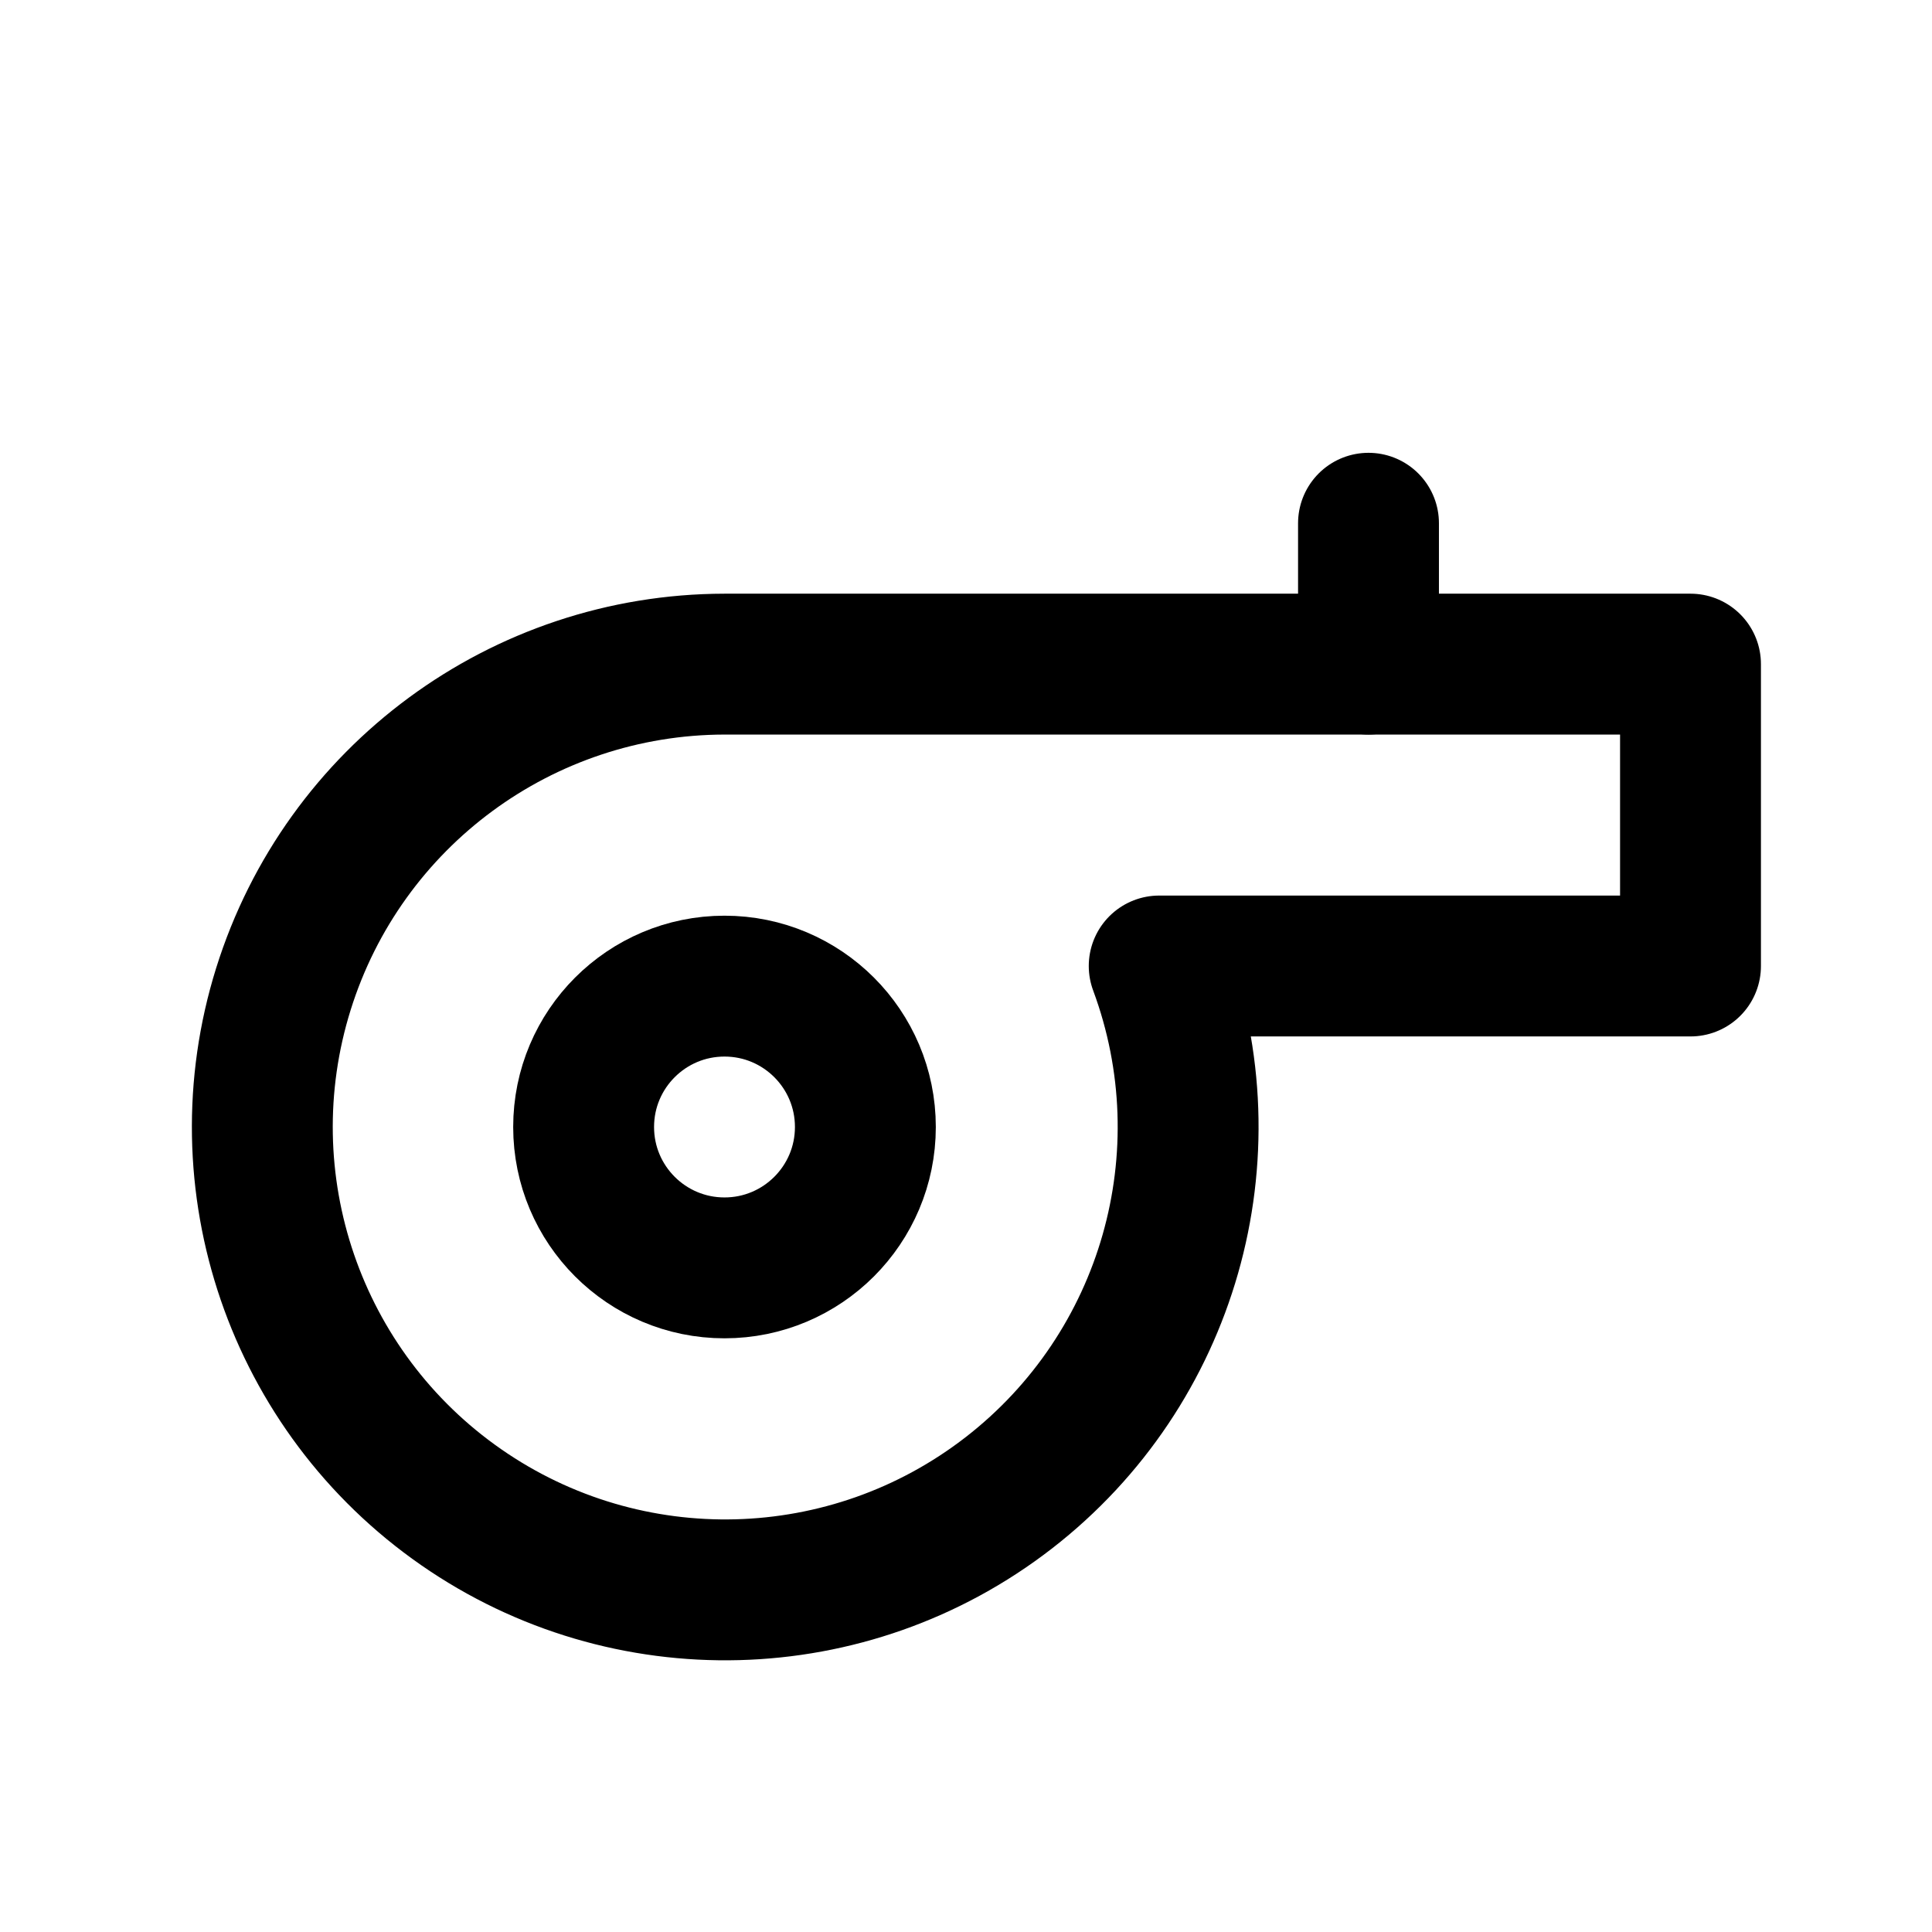
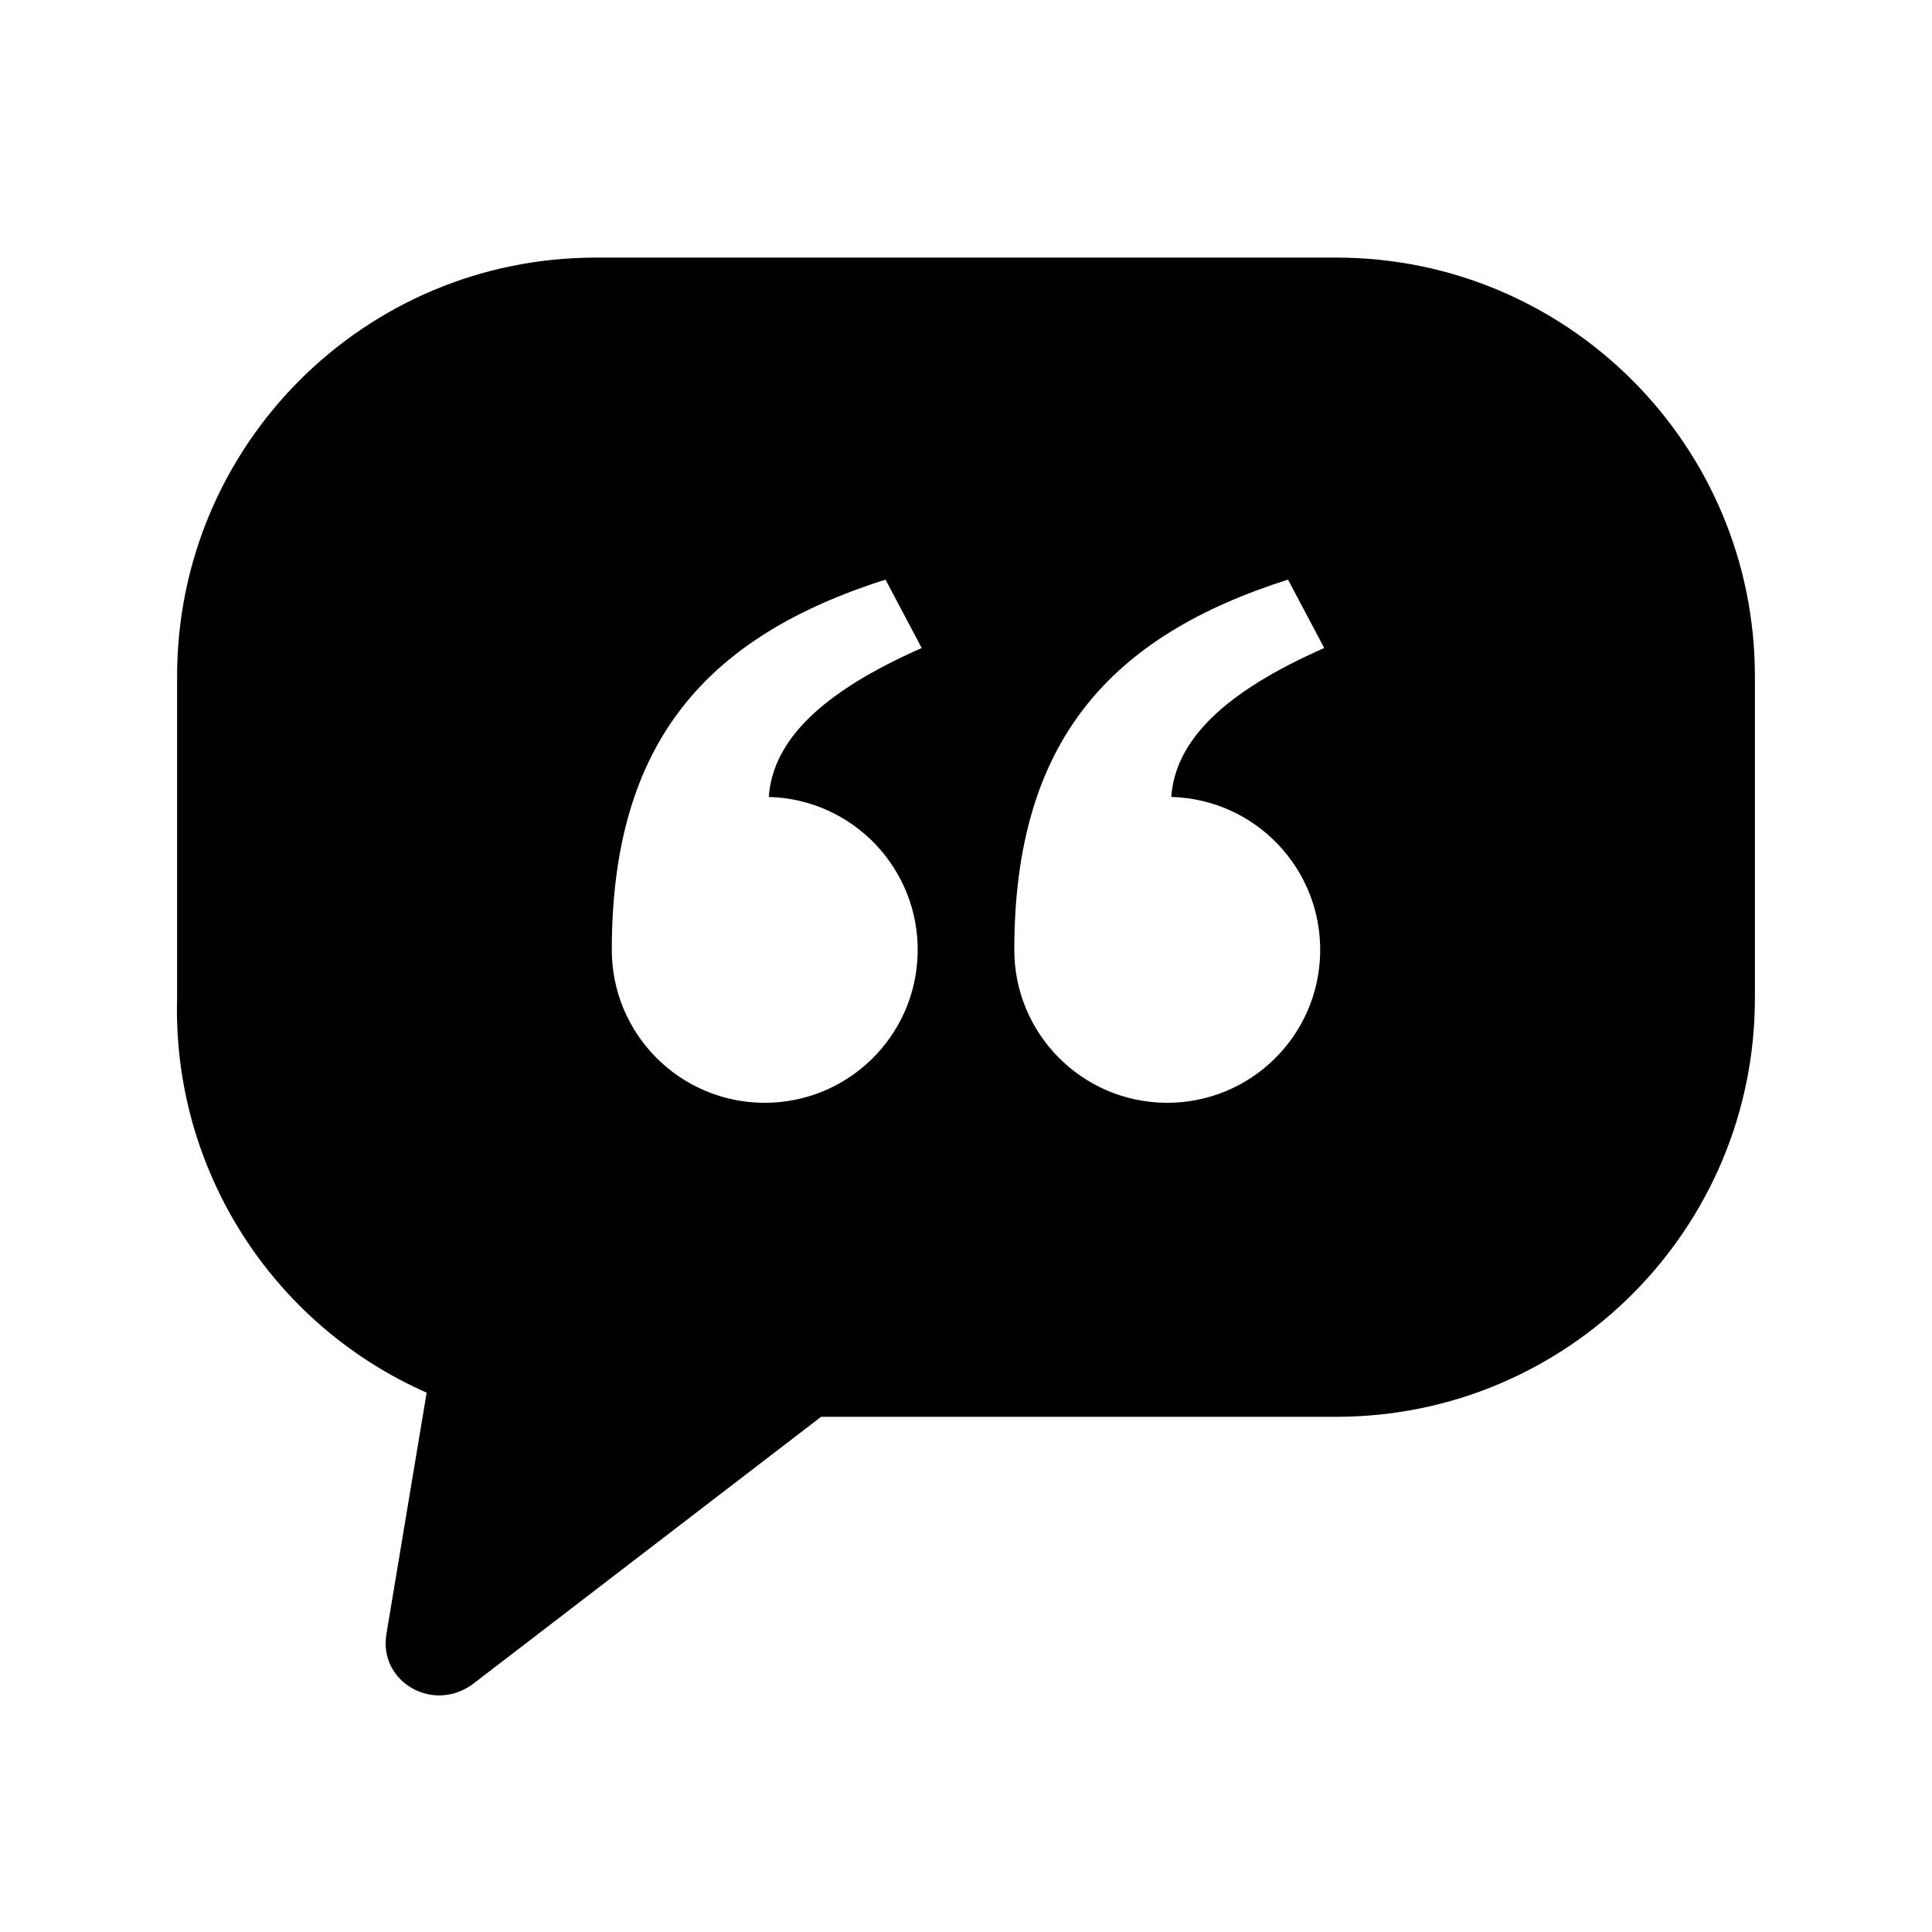
- <svg xmlns="http://www.w3.org/2000/svg" width="24" height="24" viewBox="0 0 24 24" fill="none" stroke="#000" stroke-width="1.75" stroke-linecap="round" stroke-linejoin="round">
-   <path d="M9 8.25h12v3.75h-6.6A5.75 5.75 0 1 1 9 8.25Z" />
-   <circle cx="9" cy="14" r="1.75" />
-   <path d="M17 8.25V6.5" />
+ <svg xmlns="http://www.w3.org/2000/svg" width="24" height="24" viewBox="0 0 24 24" fill="#000">
+   <path fill-rule="evenodd" d="M7.4 3.2H16.6A5.2 5.2 0 0 1 21.8 8.4V12.4A5.2 5.2 0 0 1 16.6 17.6H10.2L5.9 20.9C5.4 21.3 4.7 20.9 4.8 20.3L5.3 17.3A5.2 5.2 0 0 1 2.2 12.4V8.4A5.2 5.2 0 0 1 7.4 3.2ZM7.6 11.8C7.6 9.2 8.8 7.9 11 7.2L11.45 8.05C10.2 8.6 9.6 9.2 9.55 9.9A1.9 1.9 0 1 1 7.6 11.8ZM12.6 11.8C12.6 9.2 13.8 7.9 16 7.2L16.45 8.05C15.2 8.6 14.6 9.2 14.55 9.9A1.9 1.9 0 1 1 12.6 11.8Z" />
</svg>
